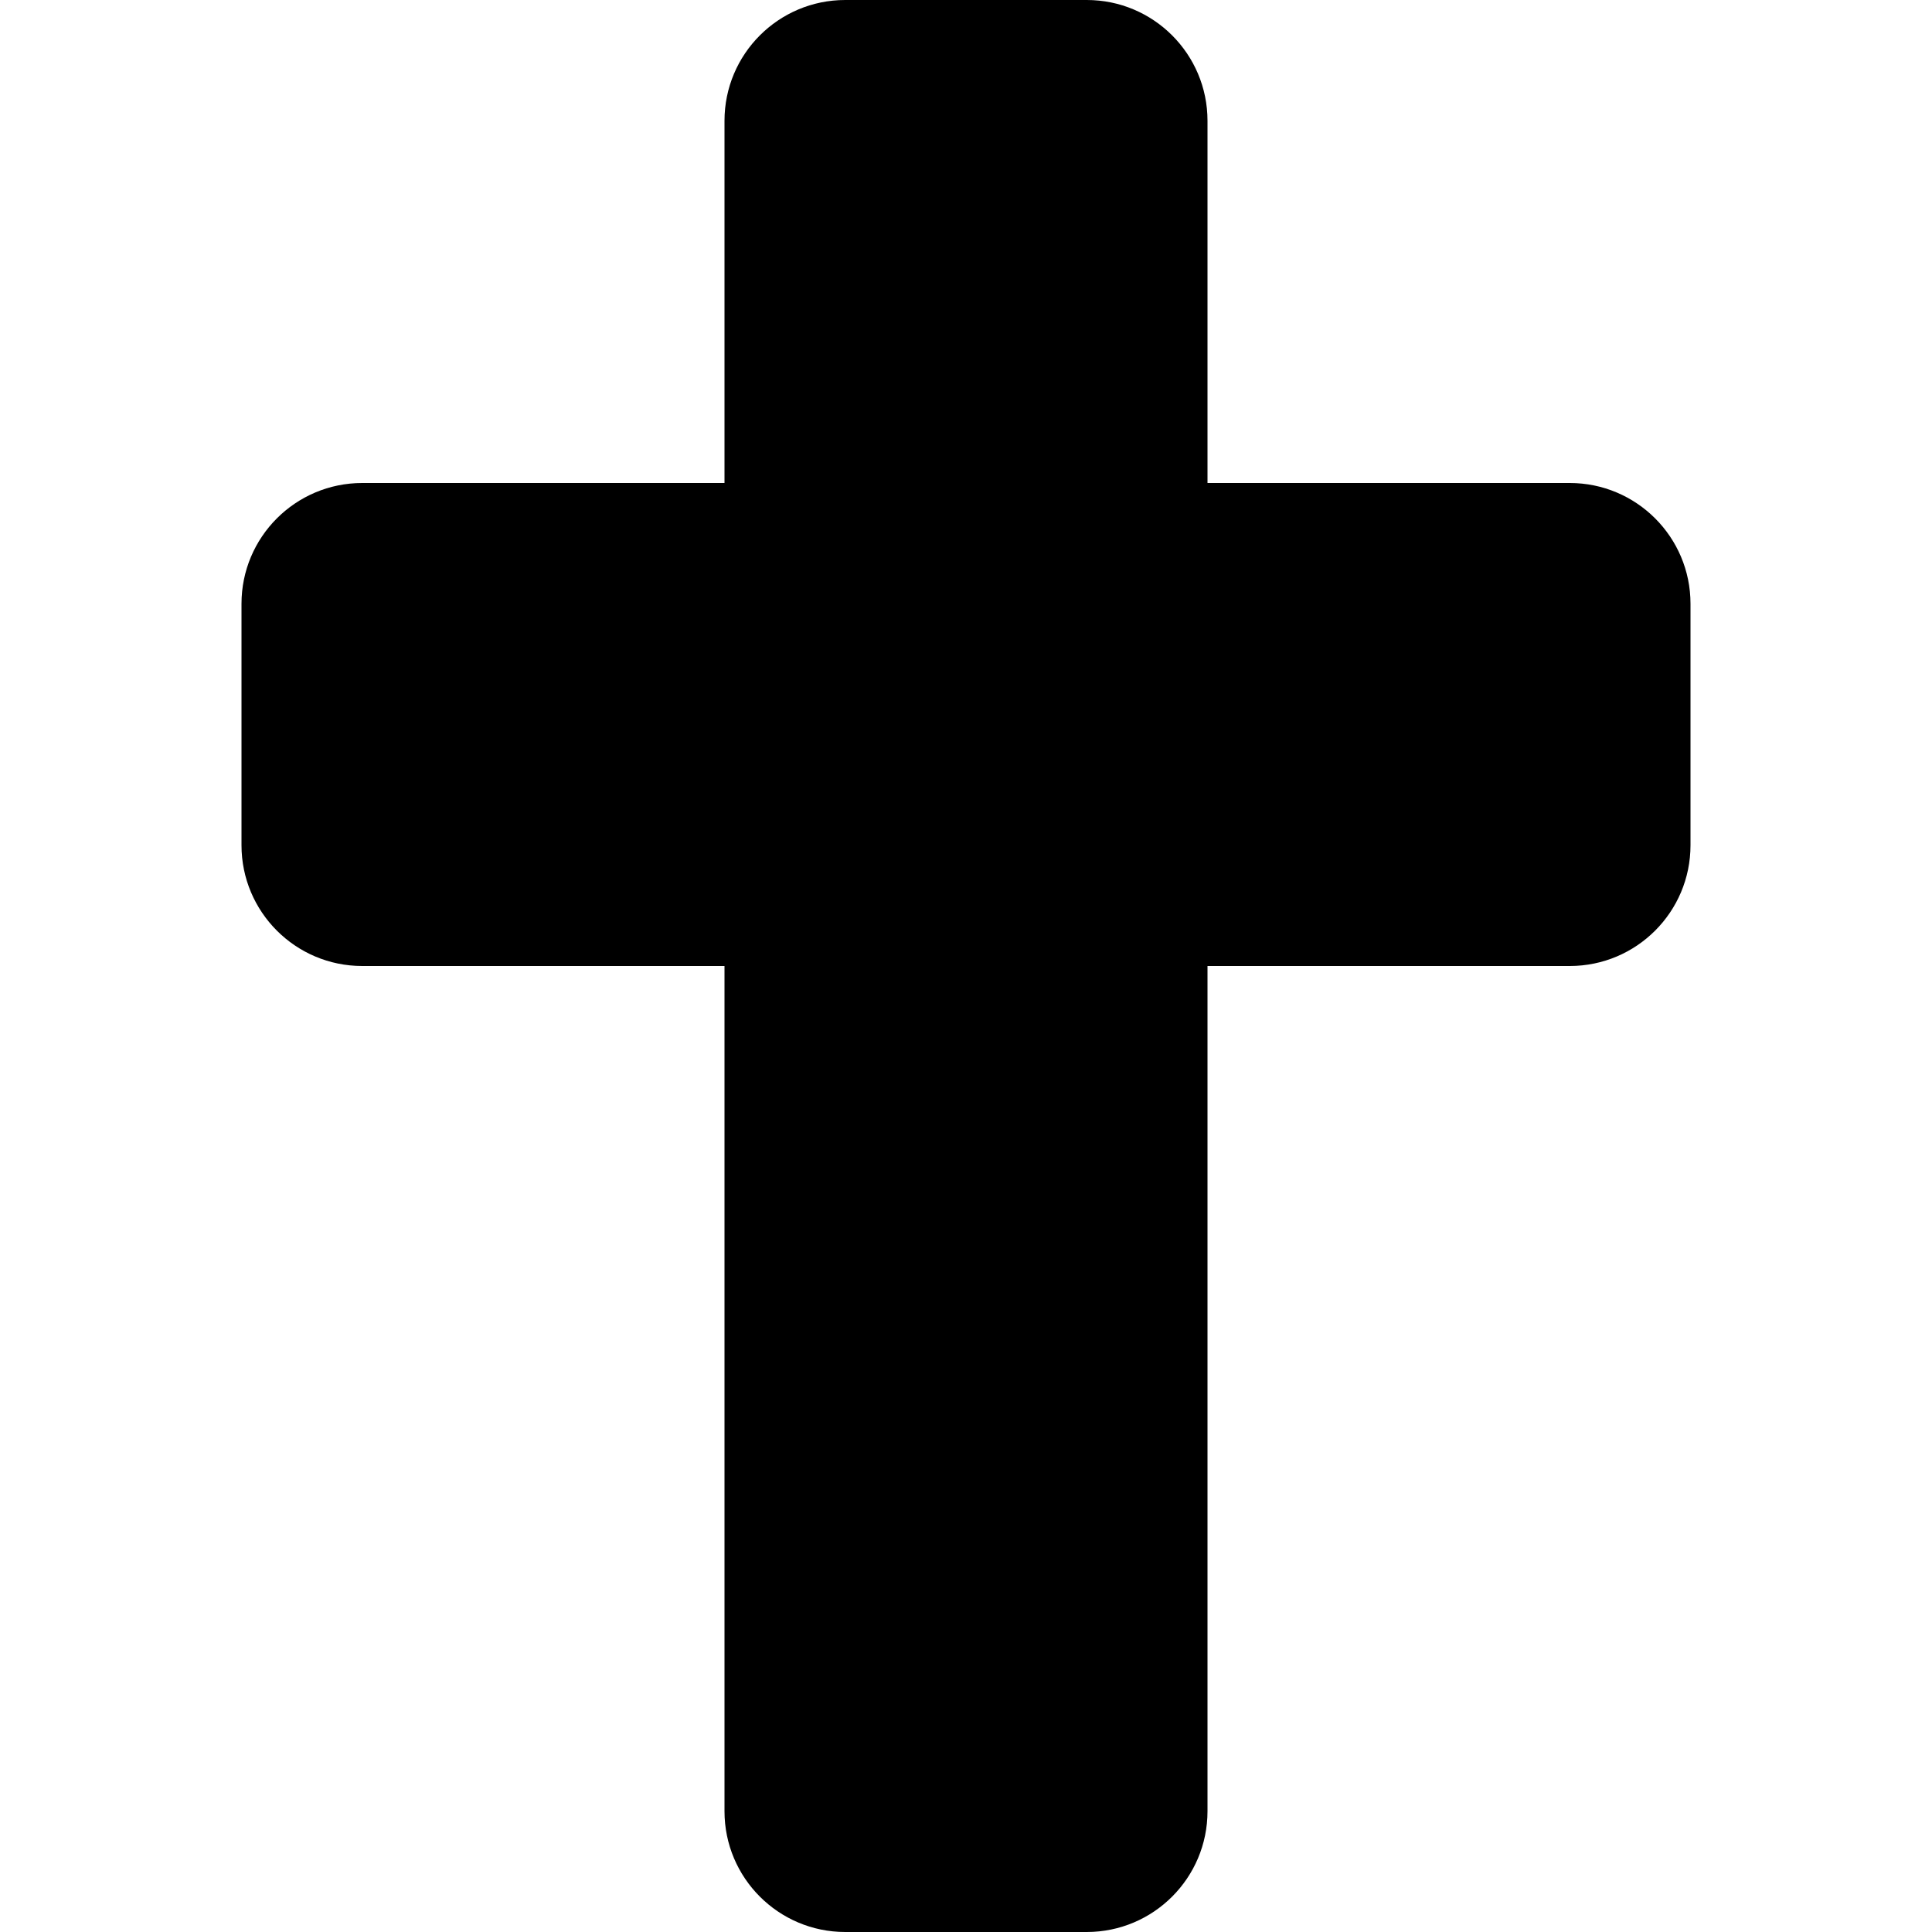
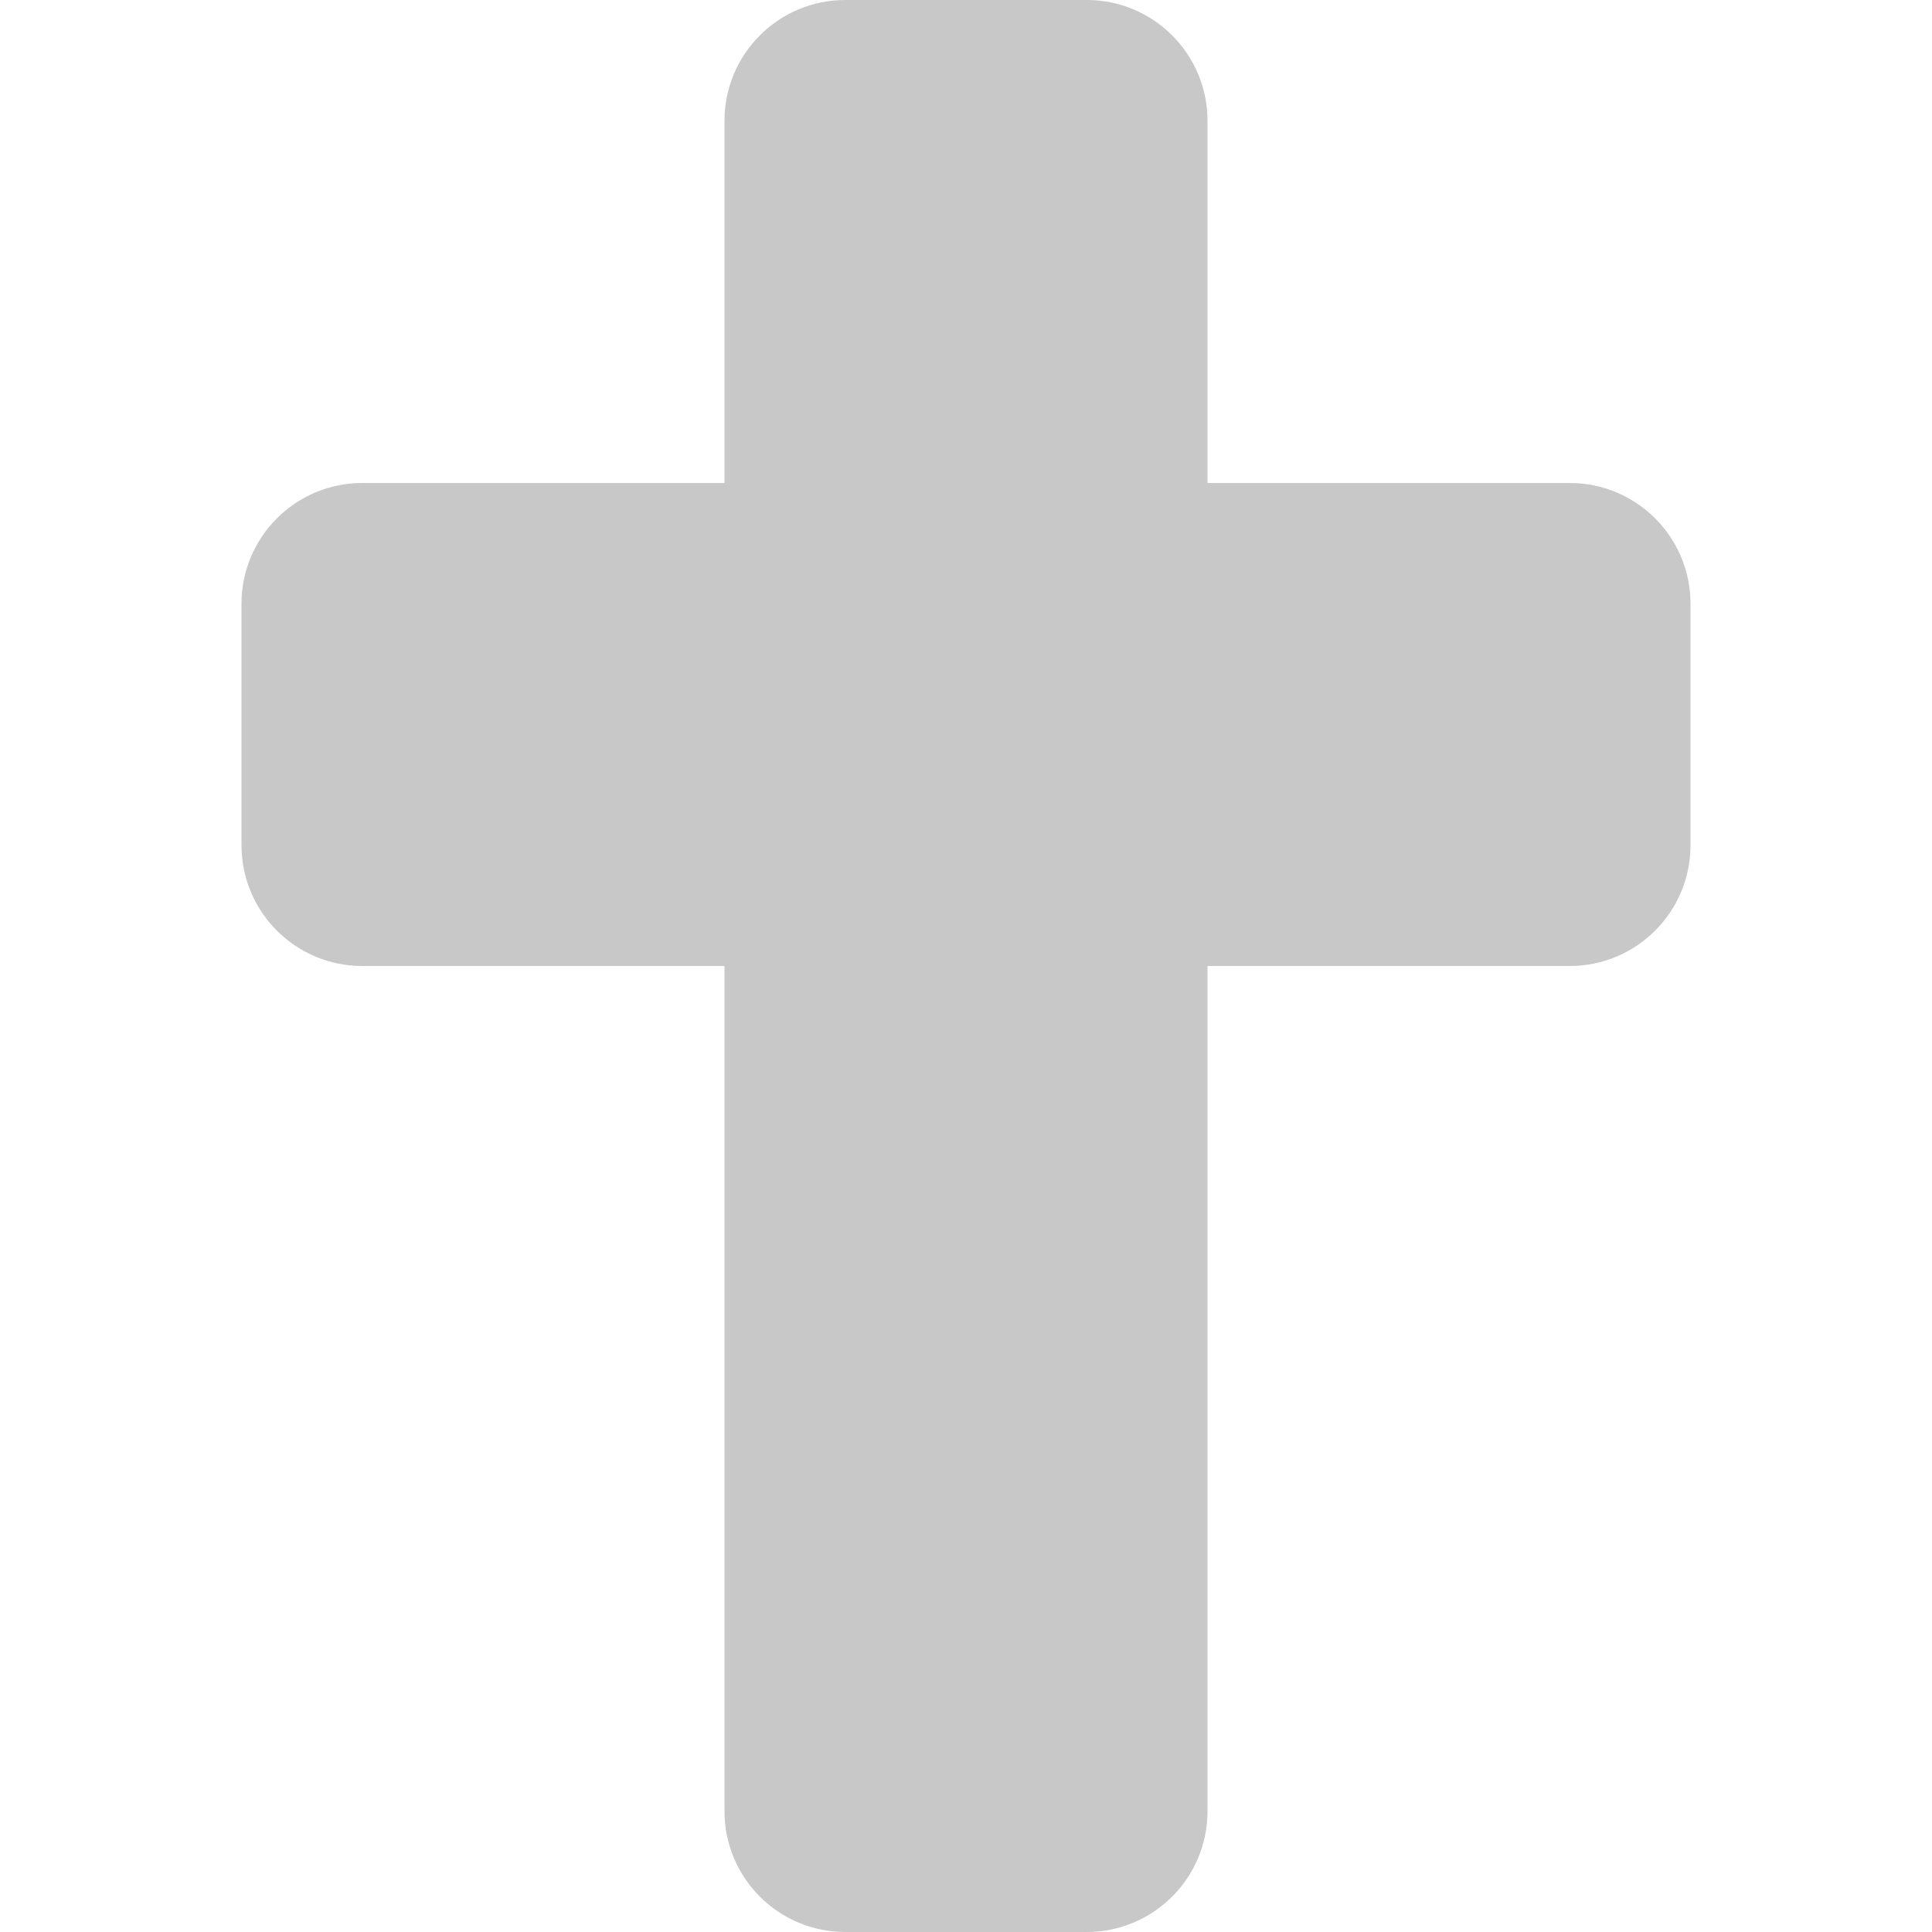
- <svg xmlns="http://www.w3.org/2000/svg" fill="#000000" width="800px" height="800px" viewBox="-64 0 512 512">
+ <svg xmlns="http://www.w3.org/2000/svg" fill="#c8c8c8" width="800px" height="800px" viewBox="-64 0 512 512">
  <path d="M352 128h-96V32c0-17.67-14.33-32-32-32h-64c-17.67 0-32 14.33-32 32v96H32c-17.67 0-32 14.33-32 32v64c0 17.67 14.33 32 32 32h96v224c0 17.67 14.33 32 32 32h64c17.67 0 32-14.33 32-32V256h96c17.67 0 32-14.33 32-32v-64c0-17.67-14.33-32-32-32z" />
</svg>
